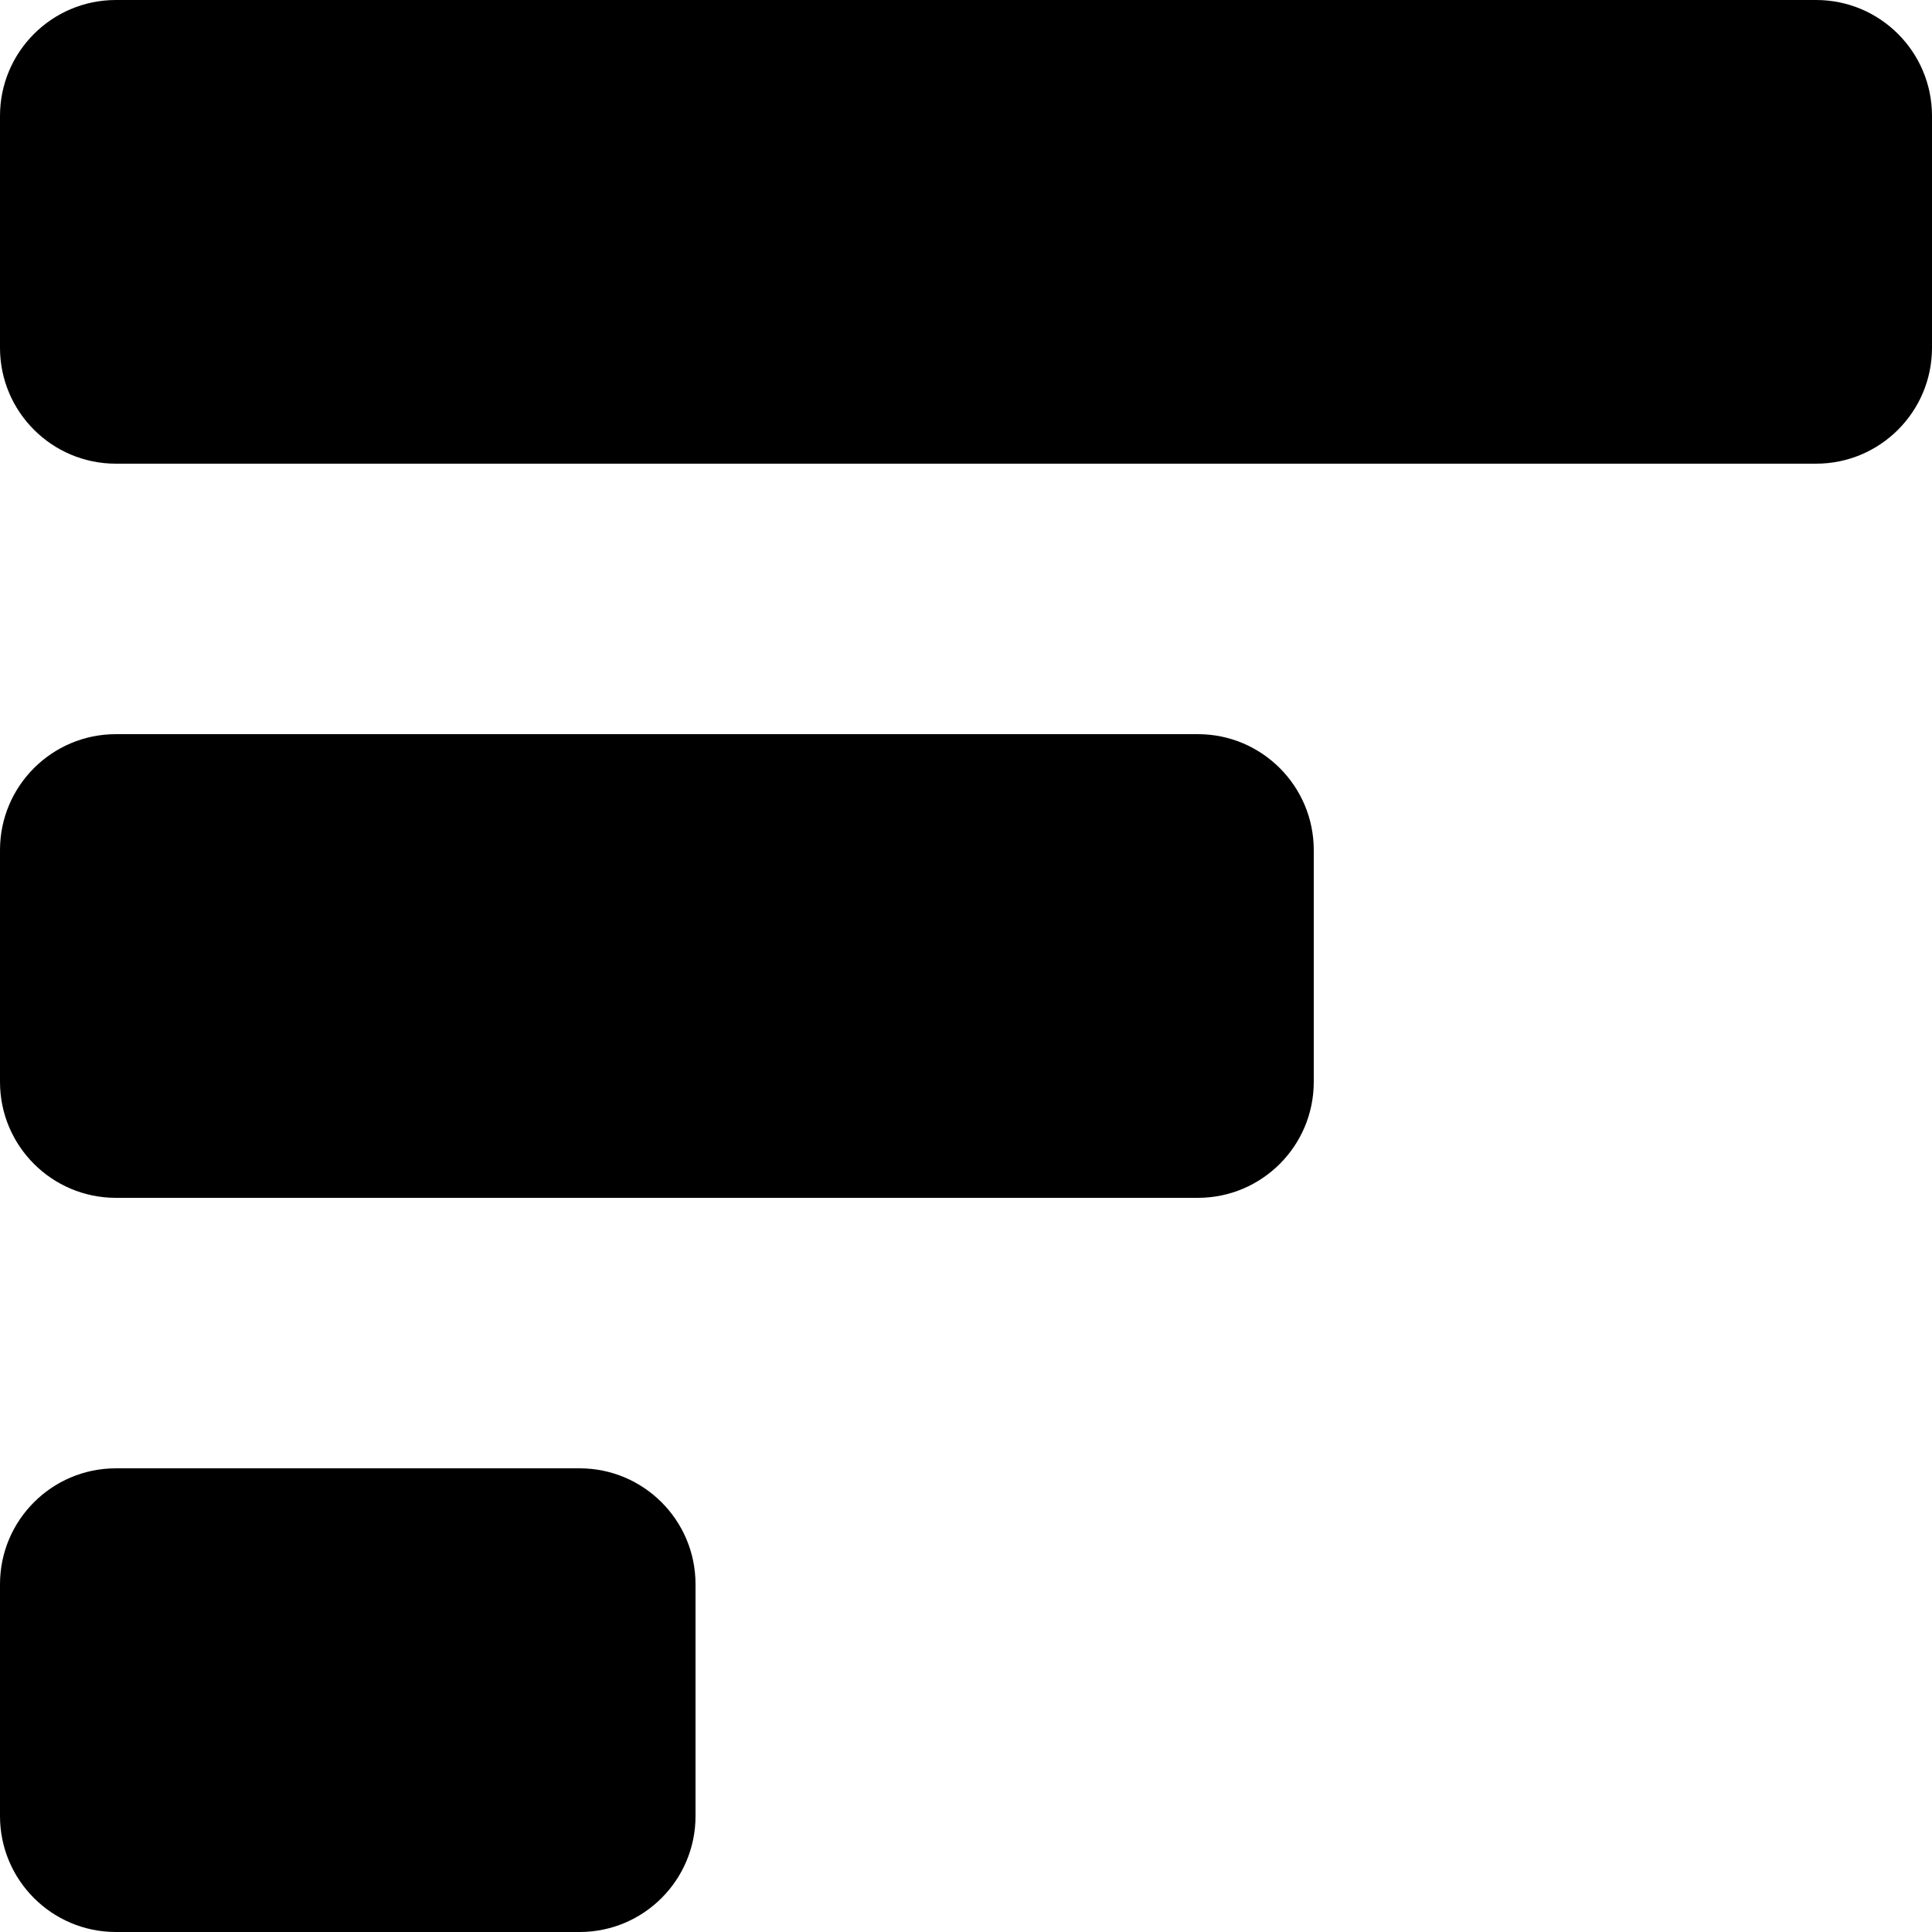
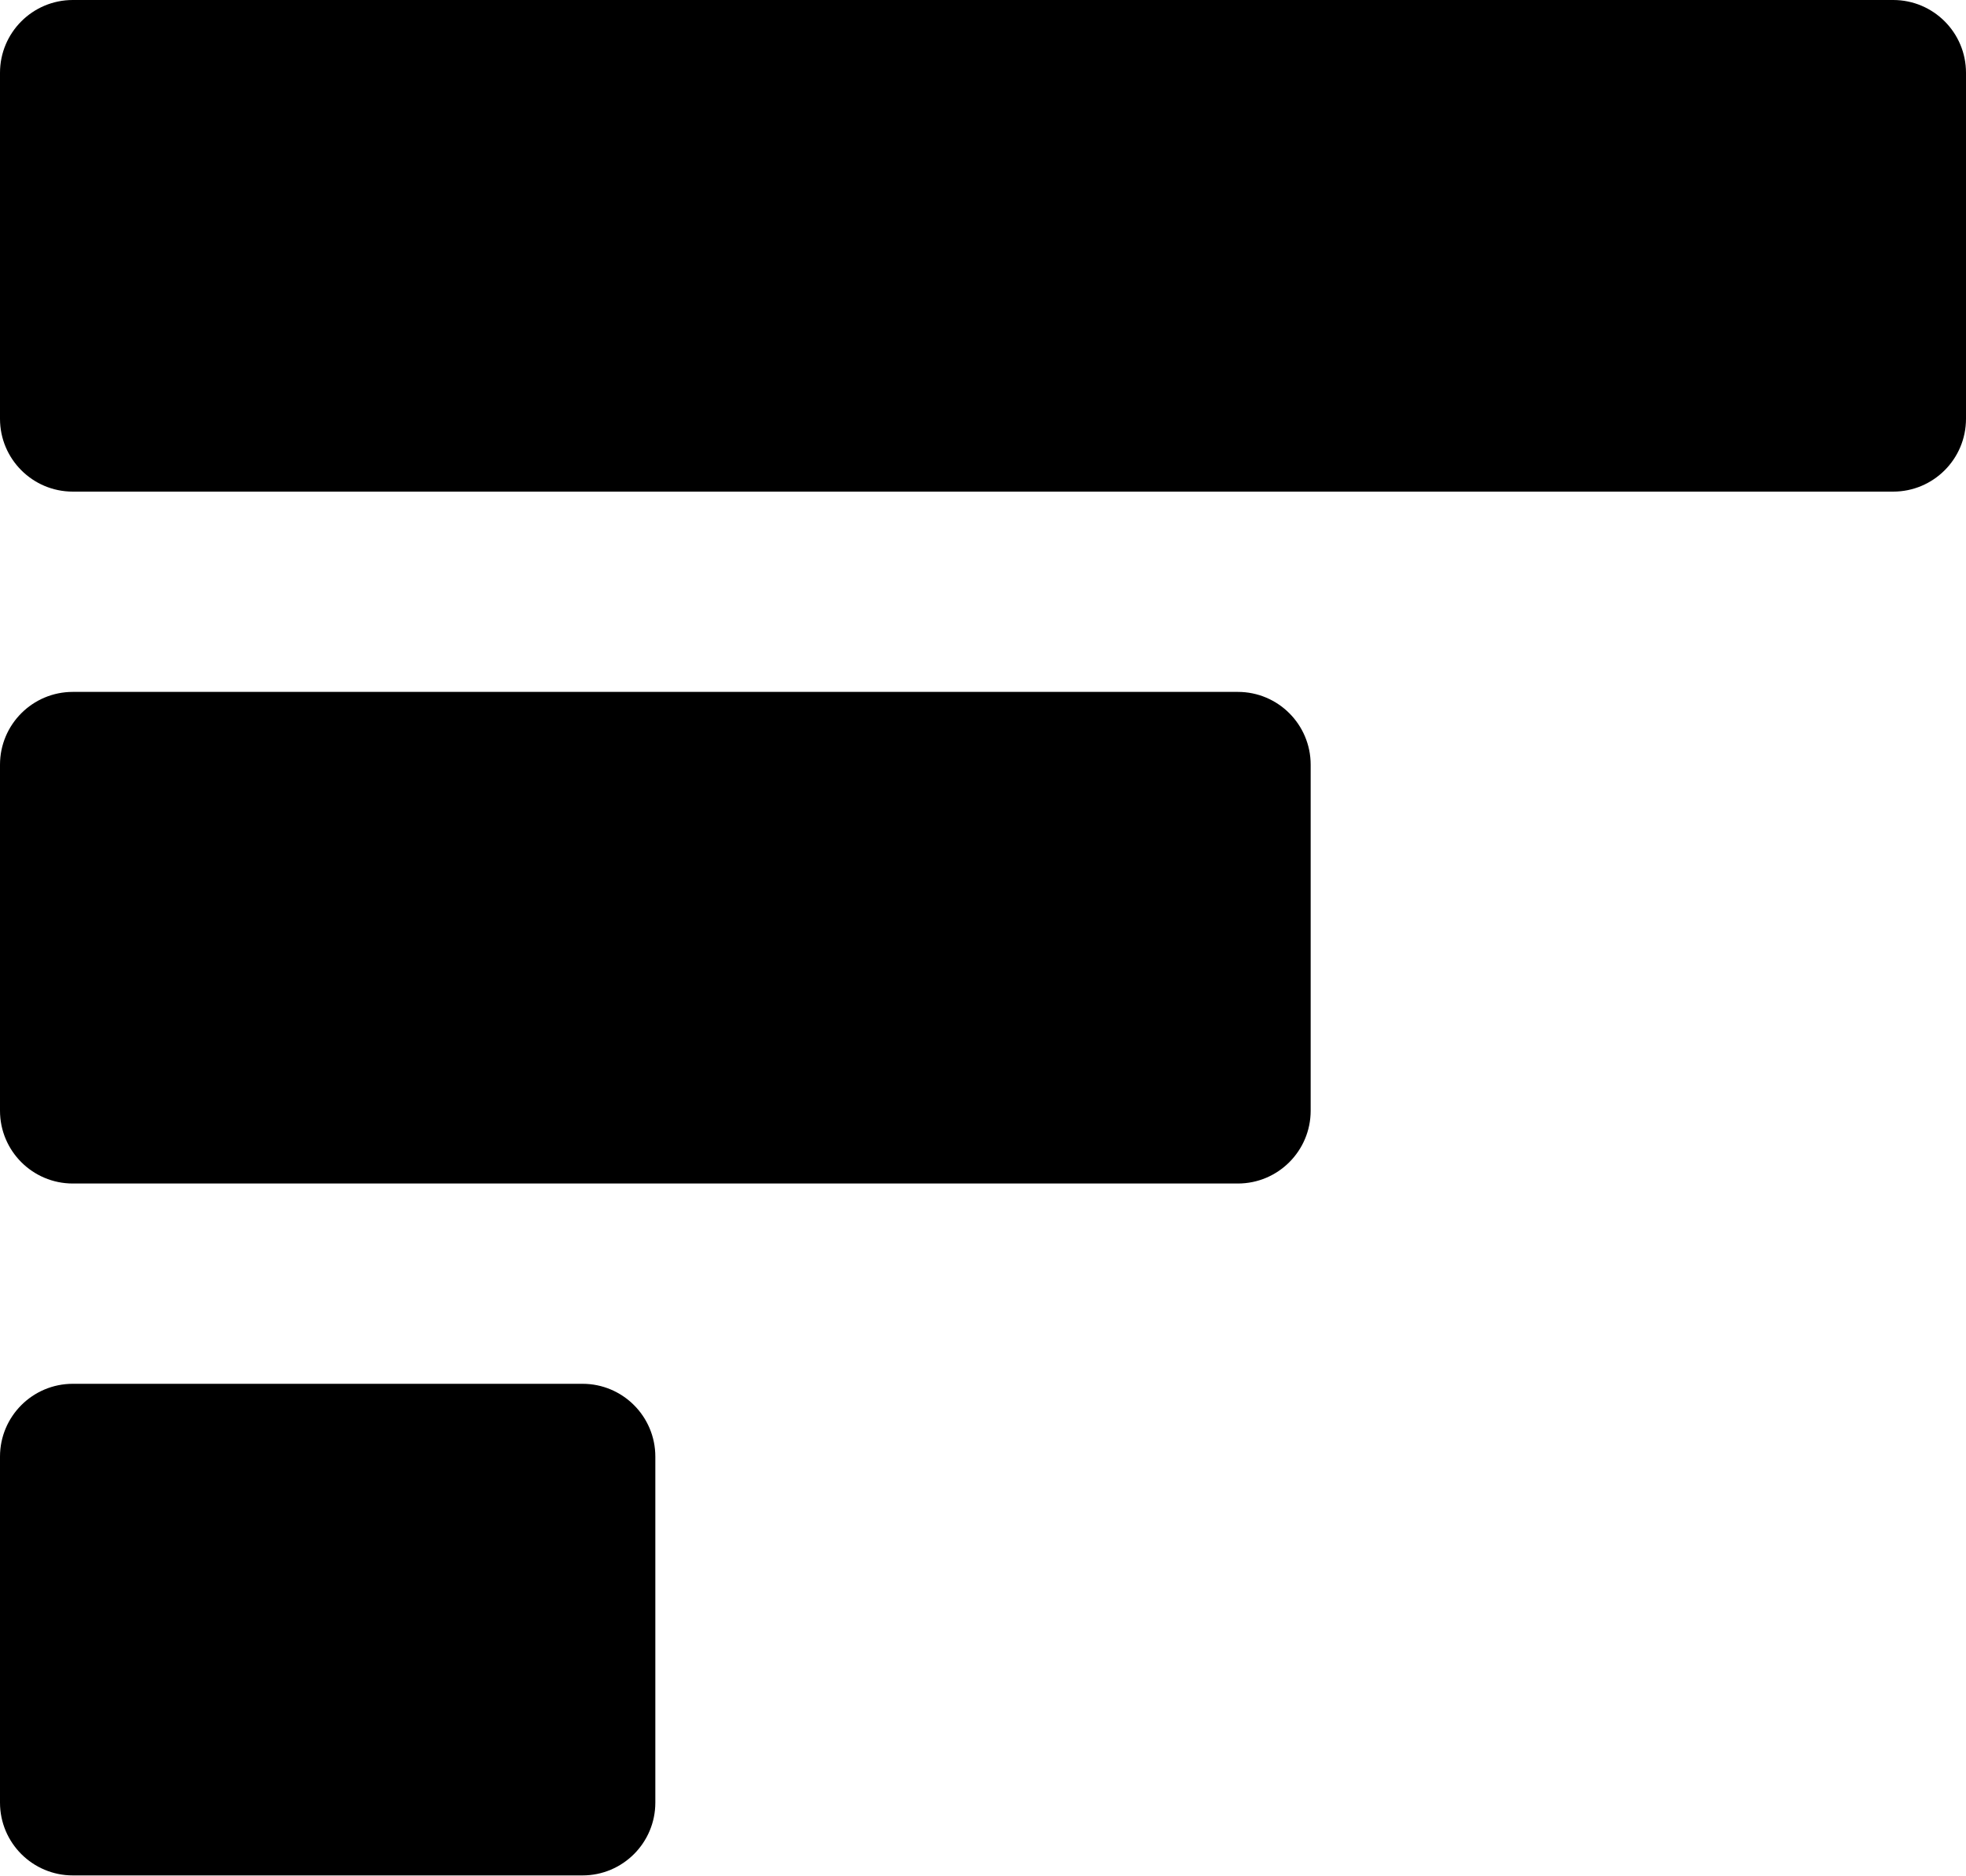
- <svg xmlns="http://www.w3.org/2000/svg" viewBox="0 0 100 100" fill="currentColor" role="img" aria-labelledby="title">
-   <rect width="100" height="24" rx="6" />
-   <rect y="38" width="68" height="24" rx="6" />
-   <rect y="76" width="36" height="24" rx="6" />
+ <svg xmlns="http://www.w3.org/2000/svg" viewBox="0 0 108 103" fill="currentColor" role="img" aria-labelledby="title">
+   <rect width="108" height="27" rx="4" />
+   <rect y="38" width="72" height="27" rx="4" />
+   <rect y="76" width="36" height="27" rx="4" />
</svg>
